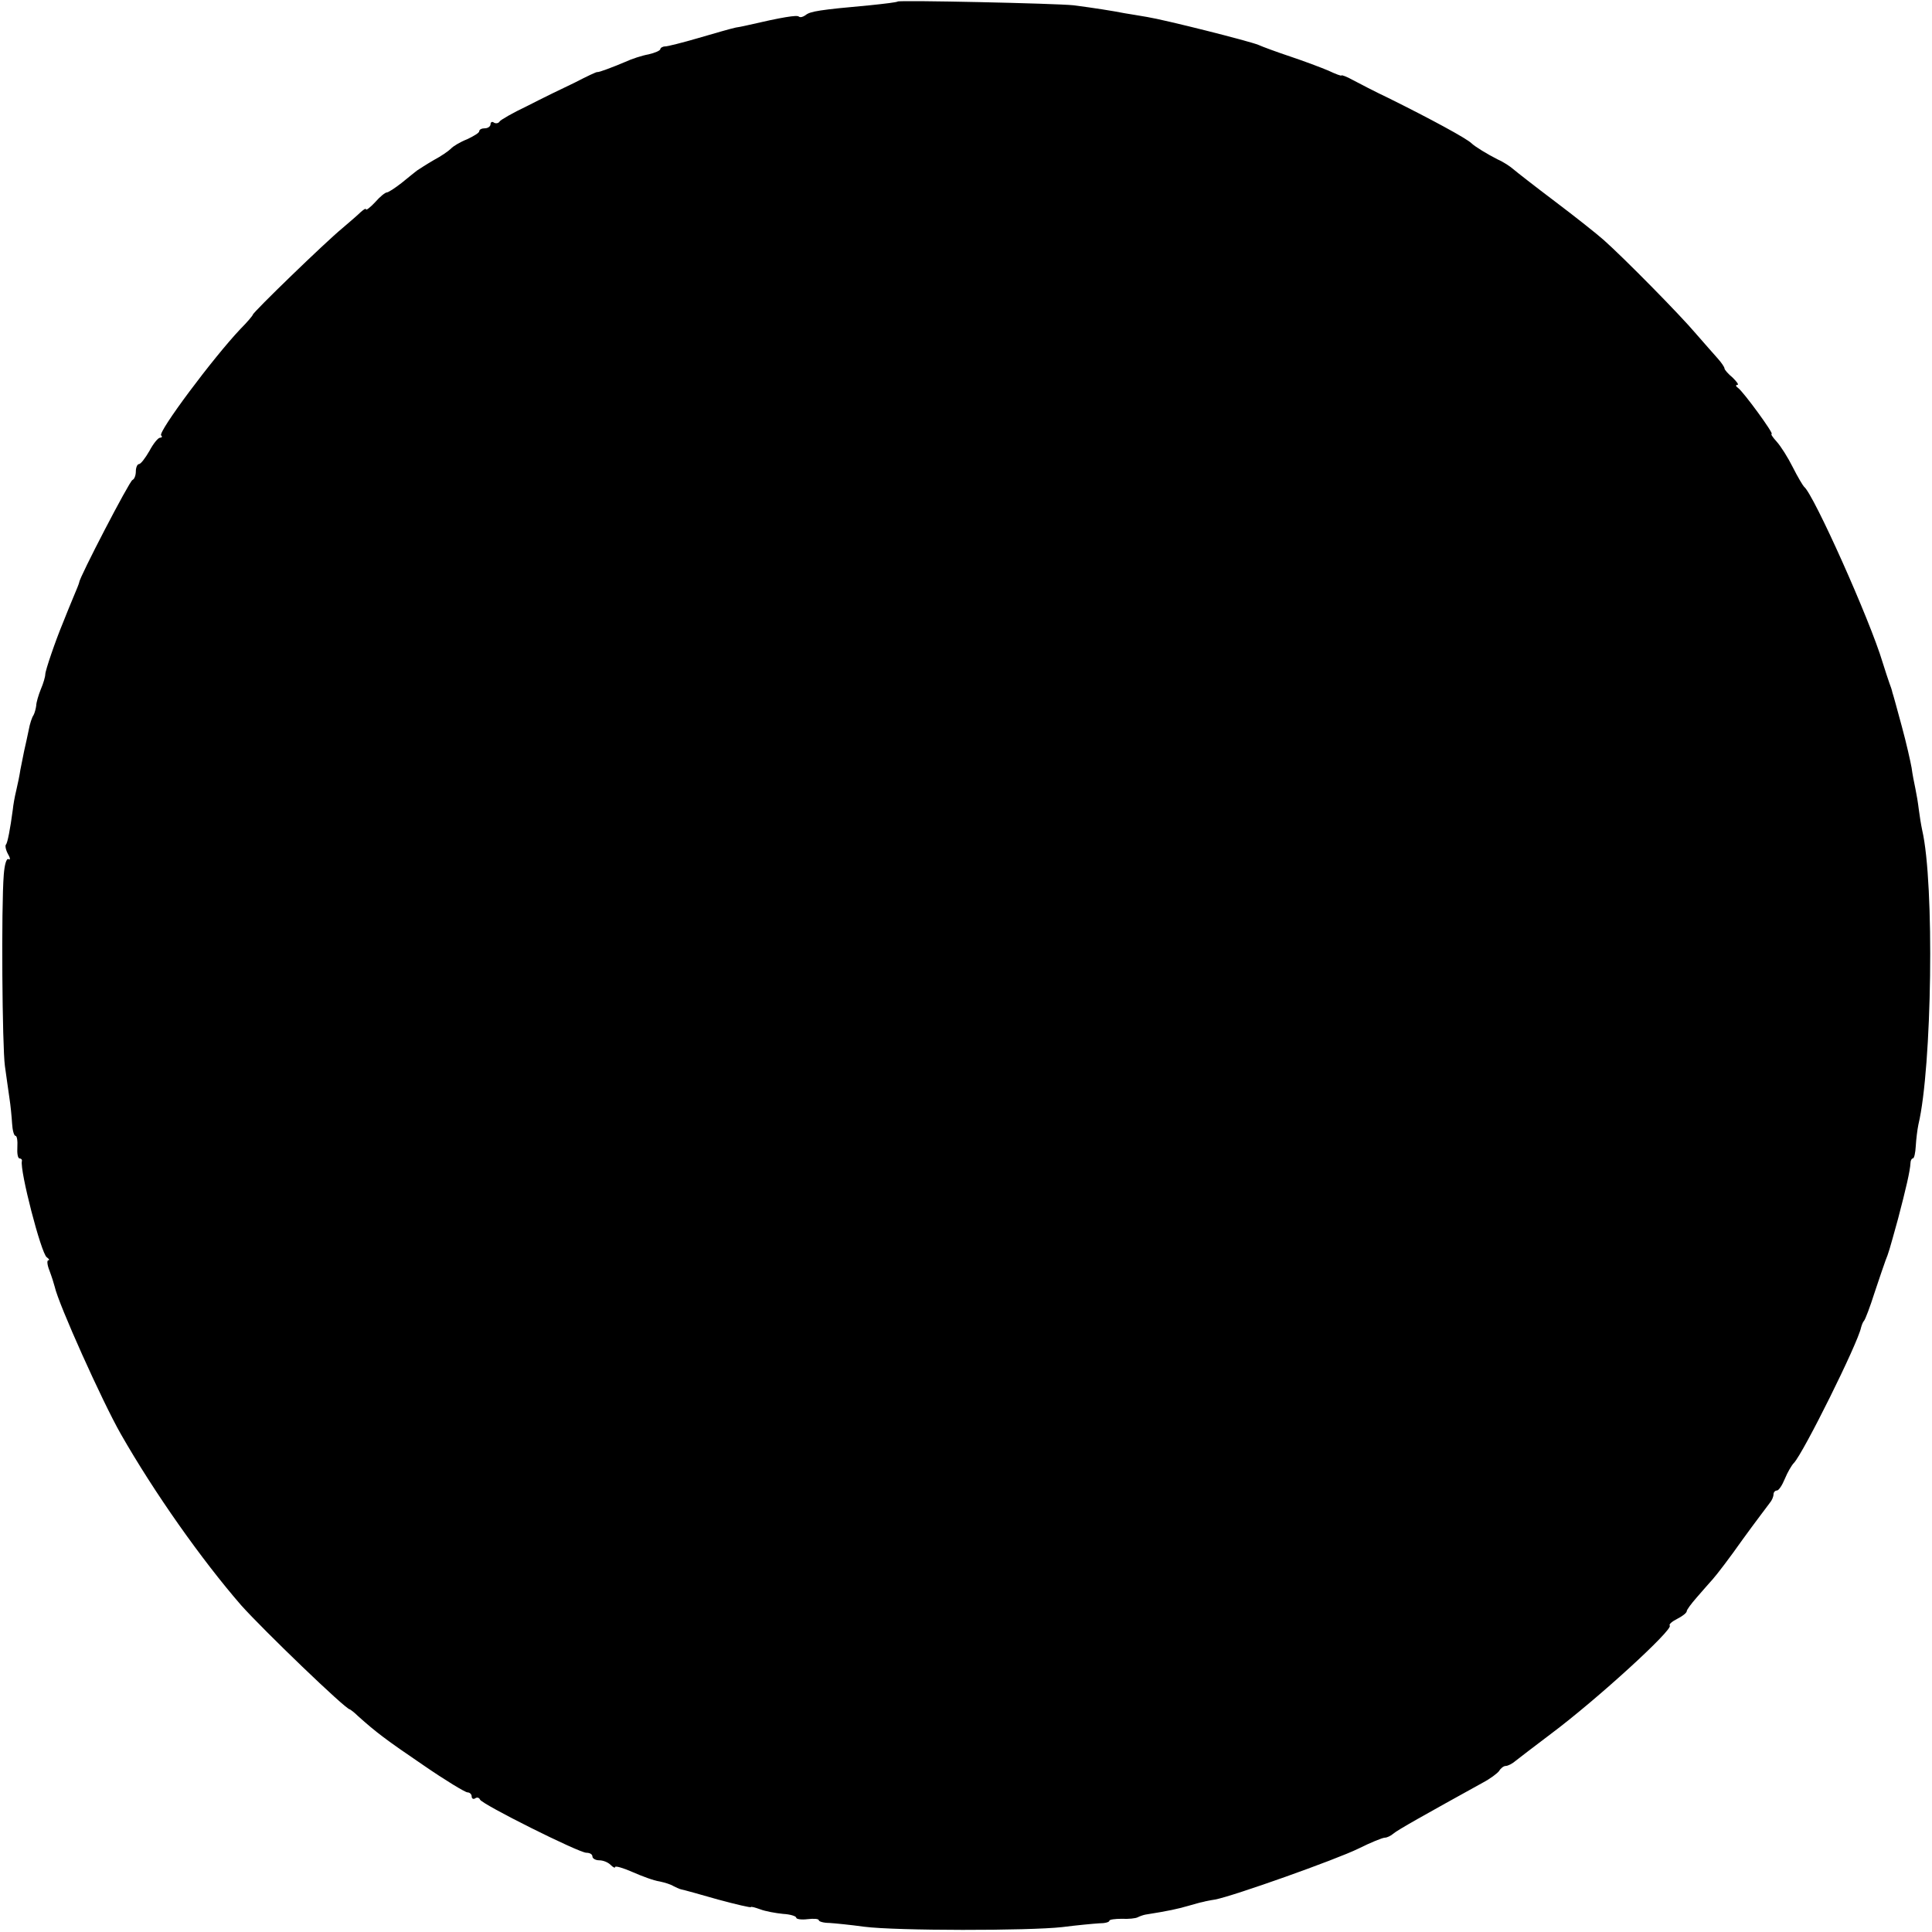
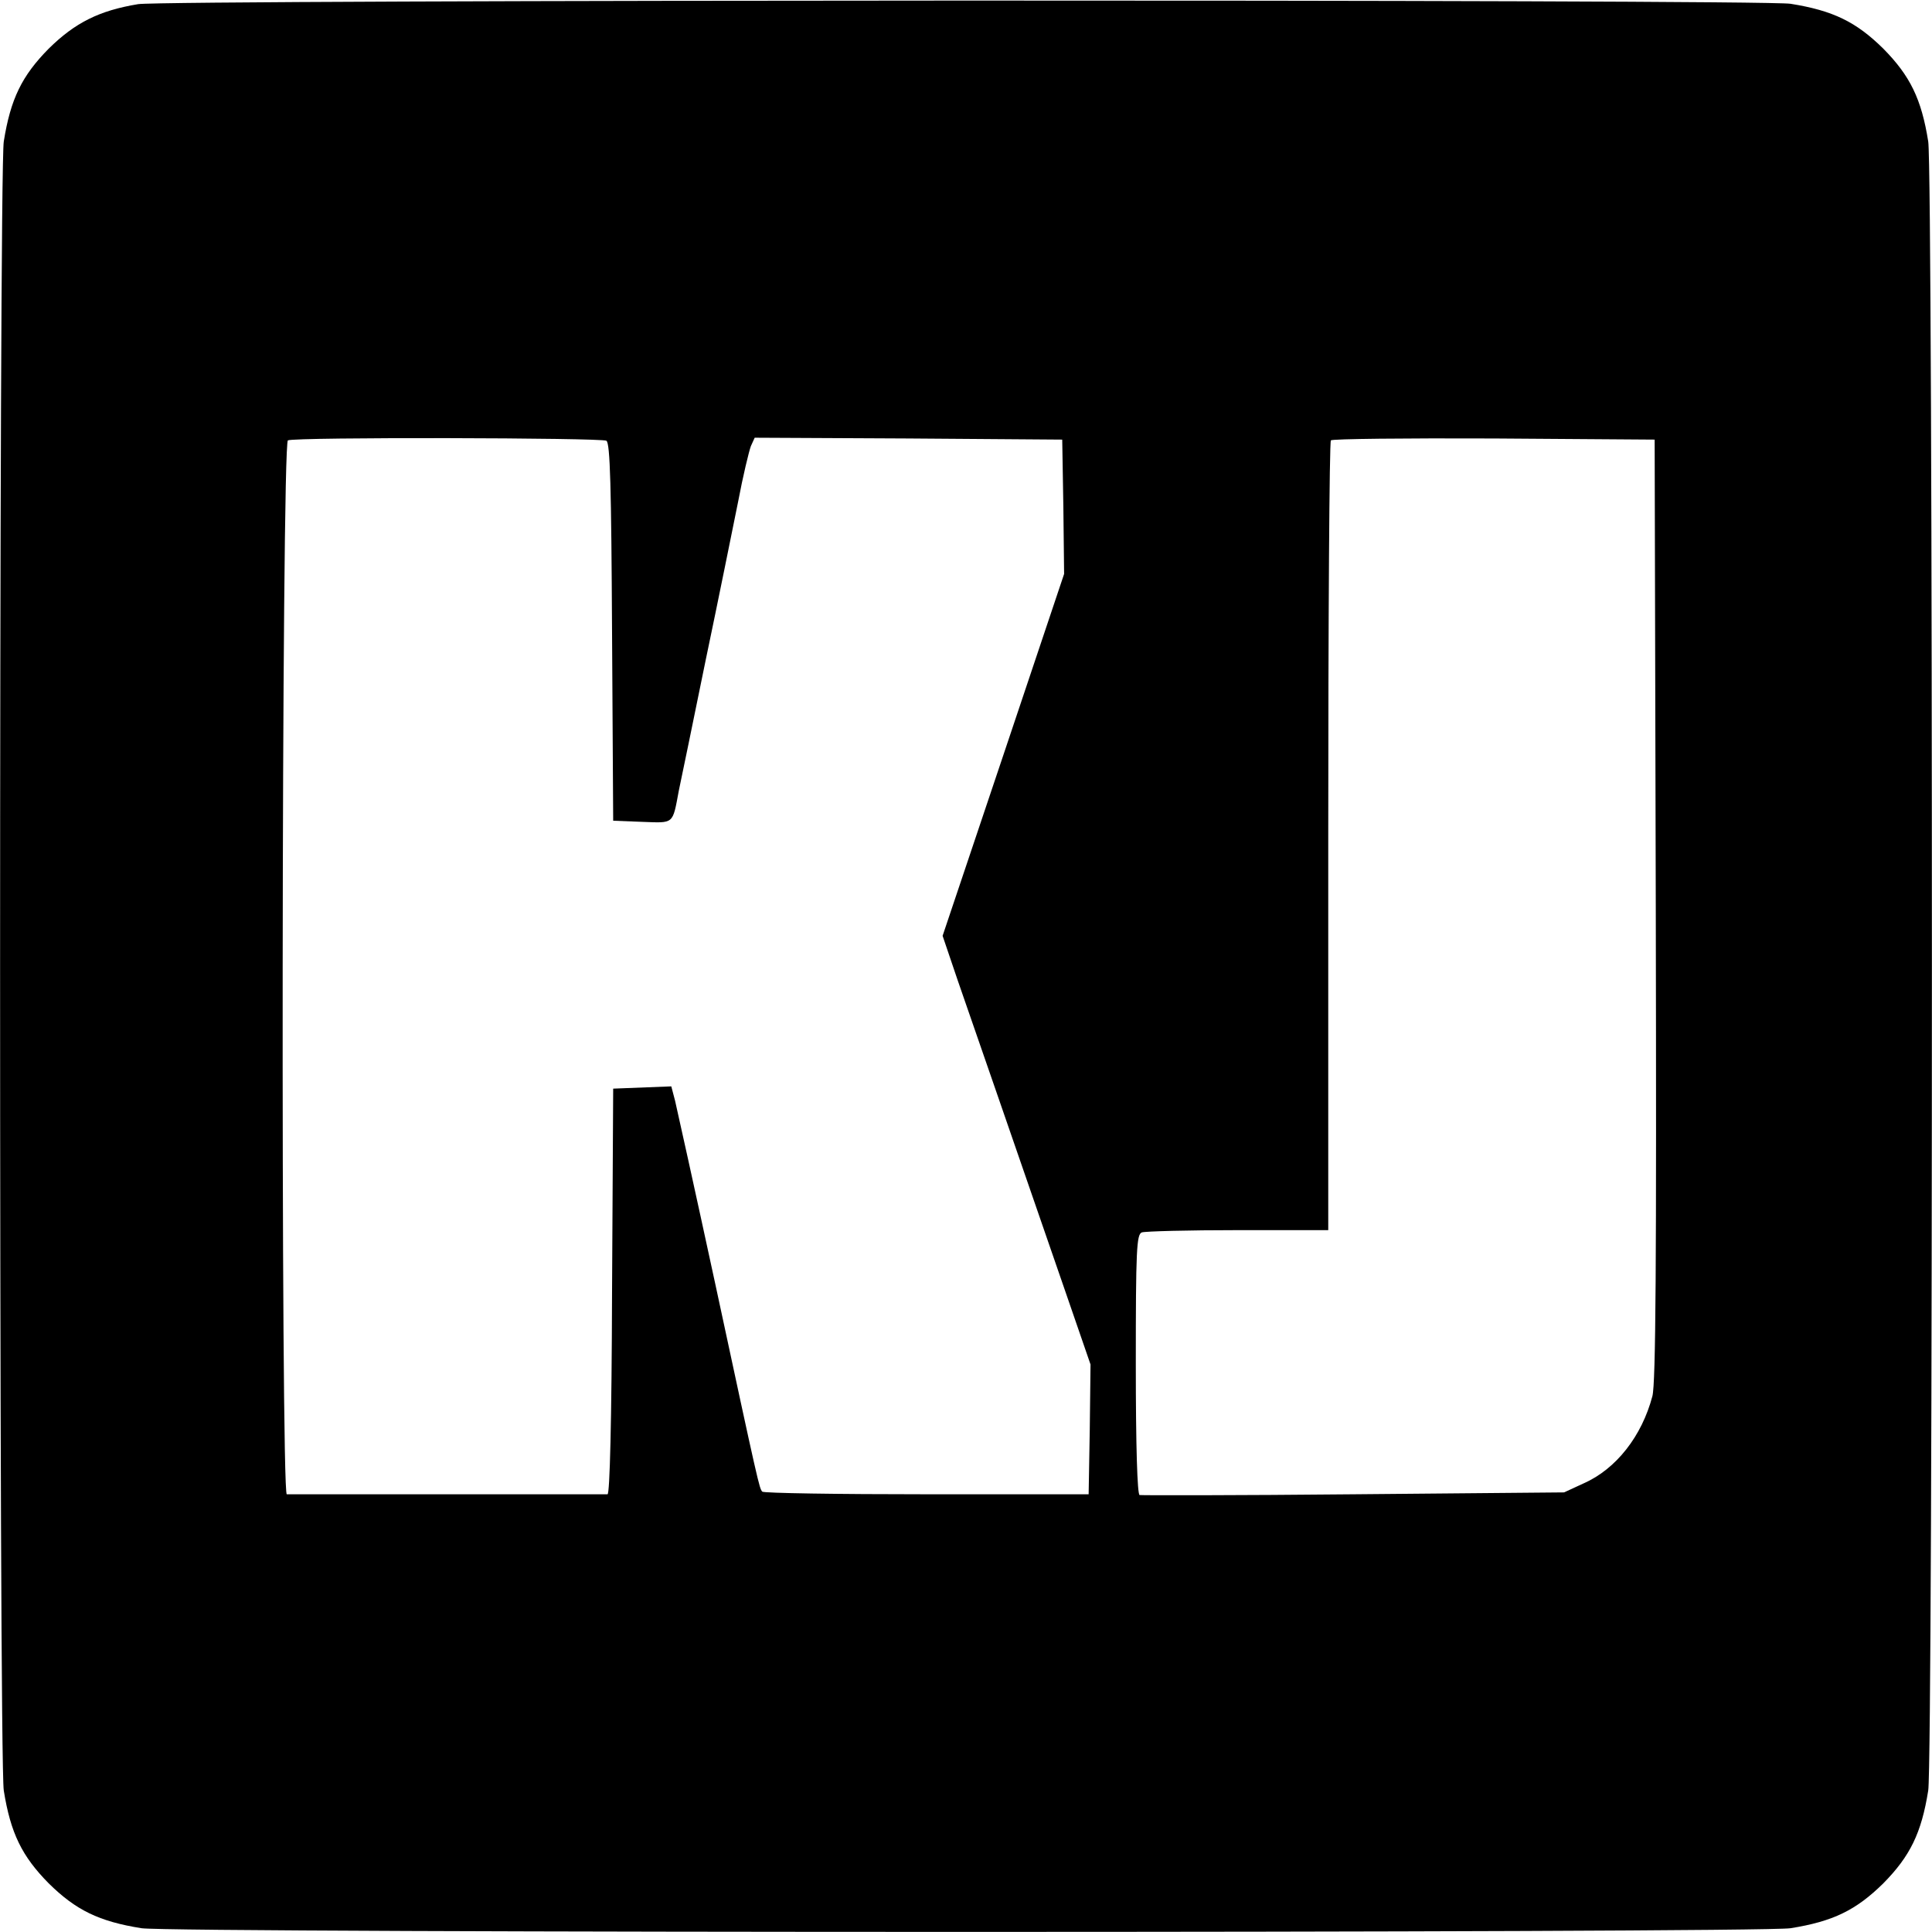
<svg xmlns="http://www.w3.org/2000/svg" version="1.0" width="512pt" height="512pt" viewBox="0 0 512 512" preserveAspectRatio="xMidYMid meet">
  <g transform="translate(0,512) scale(0.1,-0.1)" fill="#000000" stroke="none">
-     <path d="M2379 5116 c-2 -2 -35 -6 -74 -10 -133 -12 -158 -16 -170 -26 -7 -5 -14 -7 -18 -4 -4 5 -46 -2 -132 -22 -5 -1 -21 -5 -35 -7 -14 -3 -59 -16 -100 -28 -41 -12 -81 -22 -87 -22 -7 0 -13 -4 -13 -7 0 -4 -14 -10 -31 -14 -17 -3 -45 -12 -62 -20 -33 -14 -70 -28 -74 -27 -2 1 -29 -12 -60 -28 -32 -15 -89 -43 -126 -62 -38 -18 -71 -37 -73 -41 -3 -5 -10 -6 -15 -3 -5 4 -9 1 -9 -4 0 -6 -7 -11 -15 -11 -8 0 -15 -3 -15 -8 0 -4 -15 -13 -32 -21 -18 -7 -38 -19 -43 -25 -6 -6 -26 -20 -45 -30 -19 -11 -39 -24 -45 -28 -5 -4 -24 -19 -41 -33 -18 -14 -35 -25 -39 -25 -4 0 -18 -11 -31 -26 -13 -14 -24 -22 -24 -19 0 4 -6 0 -14 -7 -7 -7 -29 -26 -49 -43 -45 -37 -237 -223 -237 -229 0 -2 -15 -20 -33 -38 -72 -76 -219 -273 -210 -282 4 -3 2 -6 -3 -6 -5 0 -18 -16 -28 -35 -11 -19 -23 -35 -28 -35 -4 0 -8 -9 -8 -19 0 -11 -4 -21 -9 -23 -8 -3 -141 -259 -141 -271 0 -2 -8 -22 -17 -43 -9 -22 -17 -41 -18 -44 -1 -3 -5 -12 -8 -20 -20 -48 -47 -127 -47 -137 0 -6 -5 -24 -12 -40 -6 -15 -12 -35 -12 -43 -1 -8 -4 -19 -7 -25 -4 -5 -10 -23 -13 -40 -3 -16 -9 -41 -12 -55 -3 -14 -7 -36 -10 -50 -2 -14 -7 -38 -11 -55 -4 -16 -8 -39 -9 -50 -7 -53 -14 -88 -18 -93 -3 -2 -1 -14 5 -25 6 -10 7 -17 2 -14 -6 4 -11 -15 -13 -41 -7 -87 -4 -457 3 -507 4 -27 9 -66 12 -85 3 -19 6 -50 7 -67 1 -18 5 -33 9 -33 4 0 6 -13 5 -30 -1 -16 1 -30 6 -30 4 0 7 -3 6 -7 -6 -24 51 -245 66 -255 6 -4 8 -8 4 -8 -4 0 -3 -12 3 -27 6 -16 12 -35 14 -43 10 -46 126 -304 175 -390 89 -156 214 -333 319 -454 59 -66 277 -276 288 -276 1 0 12 -8 22 -18 48 -43 73 -62 173 -130 58 -40 111 -72 117 -72 6 0 11 -5 11 -11 0 -5 4 -8 9 -5 5 4 11 2 13 -3 4 -12 262 -141 282 -141 9 0 16 -4 16 -10 0 -5 8 -10 18 -10 10 0 23 -5 30 -12 7 -7 12 -9 12 -6 0 4 21 -2 46 -13 25 -11 57 -23 72 -25 14 -3 30 -8 36 -12 6 -3 16 -8 21 -9 6 -1 49 -13 98 -27 48 -13 87 -22 87 -20 0 2 11 -1 25 -6 13 -5 40 -10 60 -12 19 -1 35 -6 35 -10 0 -4 14 -6 30 -4 17 2 30 1 30 -3 0 -3 12 -7 28 -7 15 -1 56 -5 92 -10 85 -11 436 -11 525 -1 39 5 82 9 98 10 15 0 27 3 27 7 0 3 15 5 33 5 17 -1 37 1 42 4 6 3 15 6 20 7 63 10 85 15 113 23 18 5 35 10 37 10 3 1 6 1 8 2 1 0 13 3 27 5 48 9 321 106 380 135 32 16 64 29 70 29 6 0 16 5 23 11 10 9 85 51 237 135 19 10 39 25 43 31 4 7 12 13 17 13 6 0 18 6 27 14 10 8 52 40 93 71 123 92 325 277 315 287 -3 3 6 11 20 18 14 7 25 16 25 20 0 4 12 20 26 36 14 16 33 38 43 49 10 11 46 58 79 105 34 47 67 90 72 97 6 7 10 17 10 23 0 5 4 10 9 10 5 0 14 14 21 31 7 17 18 36 24 42 25 26 170 318 178 359 2 7 5 15 8 18 3 3 16 37 28 75 13 39 26 77 29 85 8 20 9 23 33 110 21 80 32 127 33 148 0 6 3 12 6 12 4 0 7 15 8 33 1 17 4 43 7 57 36 151 43 638 10 780 -3 14 -7 39 -9 55 -2 17 -6 41 -9 55 -3 14 -8 39 -10 55 -3 17 -14 66 -26 110 -12 44 -23 85 -25 90 -1 6 -5 17 -8 25 -3 8 -11 33 -18 55 -33 111 -183 446 -208 465 -3 3 -17 26 -30 52 -13 26 -32 56 -43 68 -10 11 -16 20 -13 20 7 0 -75 112 -89 122 -6 4 -7 8 -2 8 5 0 -1 8 -12 19 -12 10 -22 21 -22 25 0 3 -8 15 -17 25 -10 11 -36 41 -58 66 -43 51 -192 202 -245 249 -18 16 -76 62 -129 102 -53 40 -103 79 -111 86 -8 7 -26 19 -40 25 -28 14 -62 35 -70 43 -13 13 -109 65 -220 120 -36 17 -78 39 -95 48 -16 9 -30 14 -30 12 0 -2 -16 4 -35 13 -19 8 -64 25 -100 37 -36 12 -74 26 -85 31 -24 10 -246 66 -295 74 -19 3 -46 8 -60 10 -30 6 -81 14 -135 21 -47 5 -461 14 -466 10z" />
+     <path d="M366 5109 c-103 -17 -167 -49 -237 -118 -71 -72 -101 -133 -119 -246 -13 -82 -13 -4288 0 -4370 18 -113 48 -174 119 -246 72 -71 133 -101 246 -119 82 -13 4288 -13 4370 0 113 18 174 48 246 119 71 72 101 133 119 246 13 82 13 4288 0 4370 -18 113 -48 174 -119 246 -72 71 -133 101 -246 119 -74 12 -4307 11 -4379 -1z m1241 -1157 c10 -6 13 -123 15 -508 l3 -499 77 -3 c85 -3 80 -8 97 83 6 28 38 183 71 345 34 162 72 351 86 420 13 69 29 135 34 148 l10 22 407 -2 408 -3 3 -178 2 -178 -161 -480 -161 -479 40 -118 c39 -112 133 -384 283 -818 l69 -200 -2 -172 -3 -172 -429 0 c-236 0 -432 3 -436 7 -8 10 -9 13 -125 553 -53 245 -101 462 -106 483 l-10 38 -77 -3 -77 -3 -3 -537 c-1 -347 -6 -538 -12 -538 -6 0 -197 0 -425 0 -228 0 -419 0 -425 0 -16 0 -14 2787 3 2793 20 9 831 7 844 -1z m2781 -1242 c2 -937 0 -1256 -9 -1290 -28 -106 -96 -193 -182 -231 l-52 -24 -558 -5 c-306 -3 -562 -3 -567 -2 -6 2 -10 128 -10 347 0 303 2 344 16 349 9 3 123 6 255 6 l239 0 0 1043 c0 574 3 1047 7 1050 3 4 198 6 432 5 l426 -3 3 -1245z" />
  </g>
</svg>
